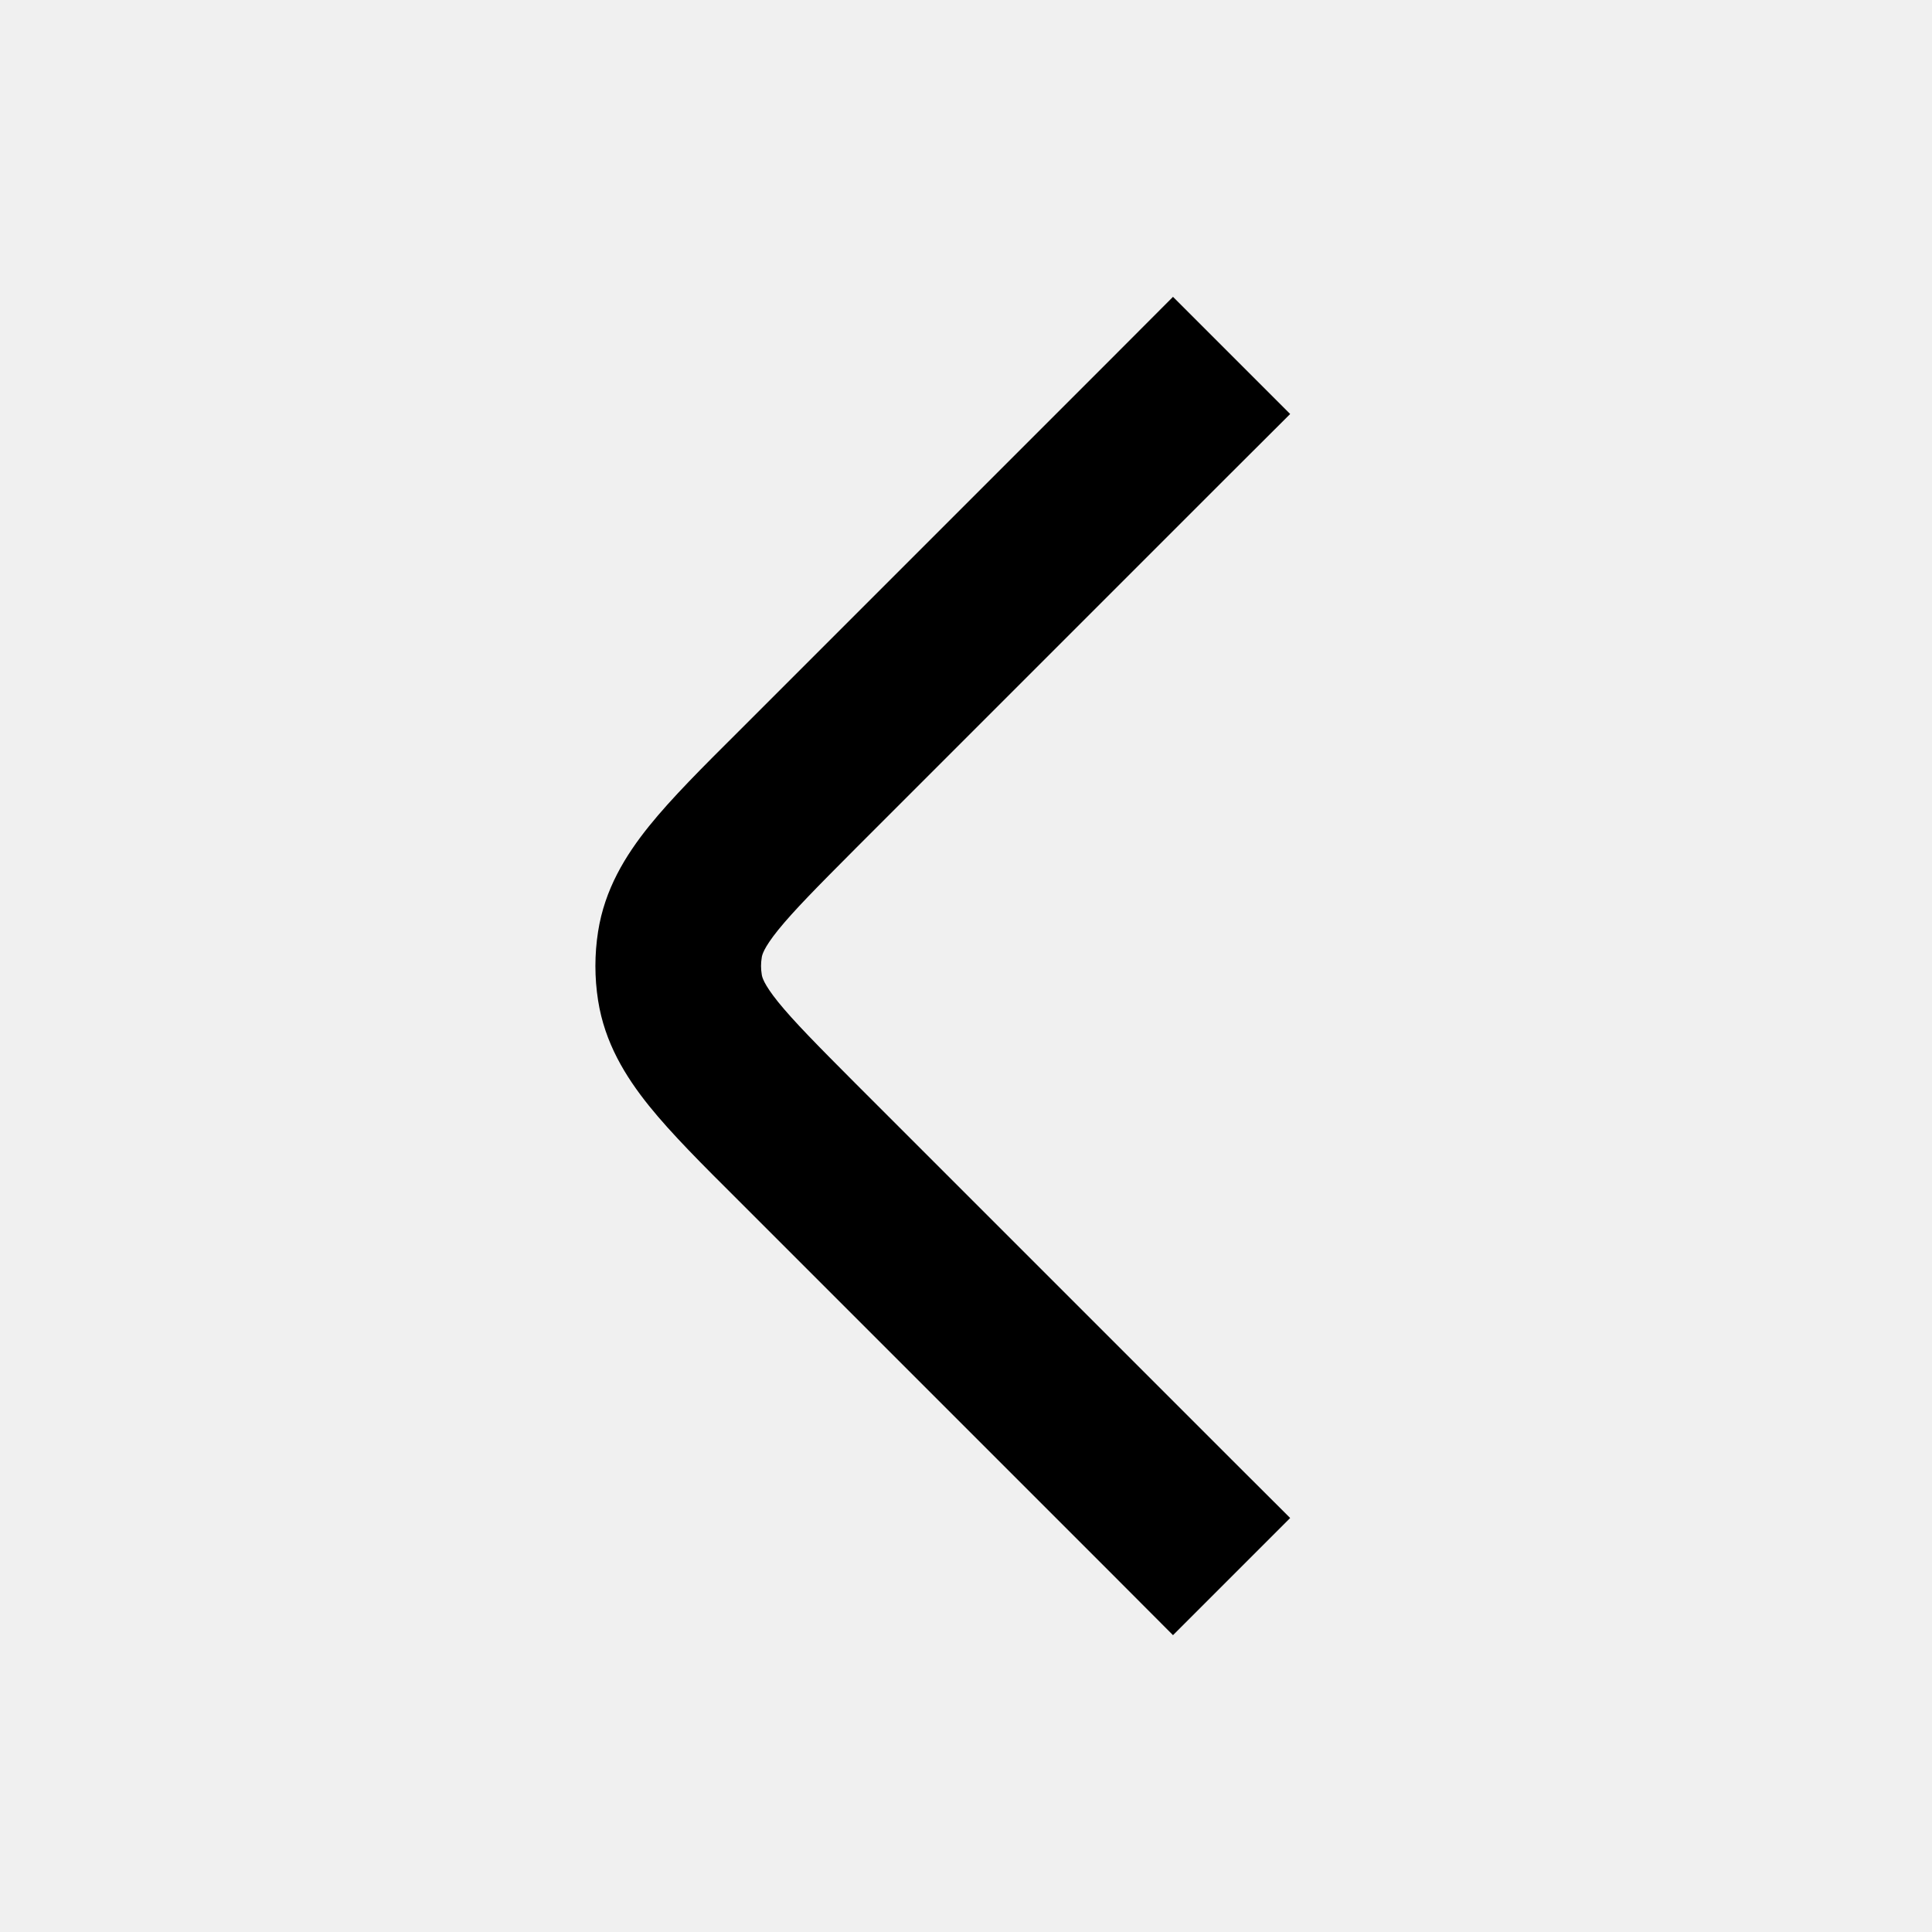
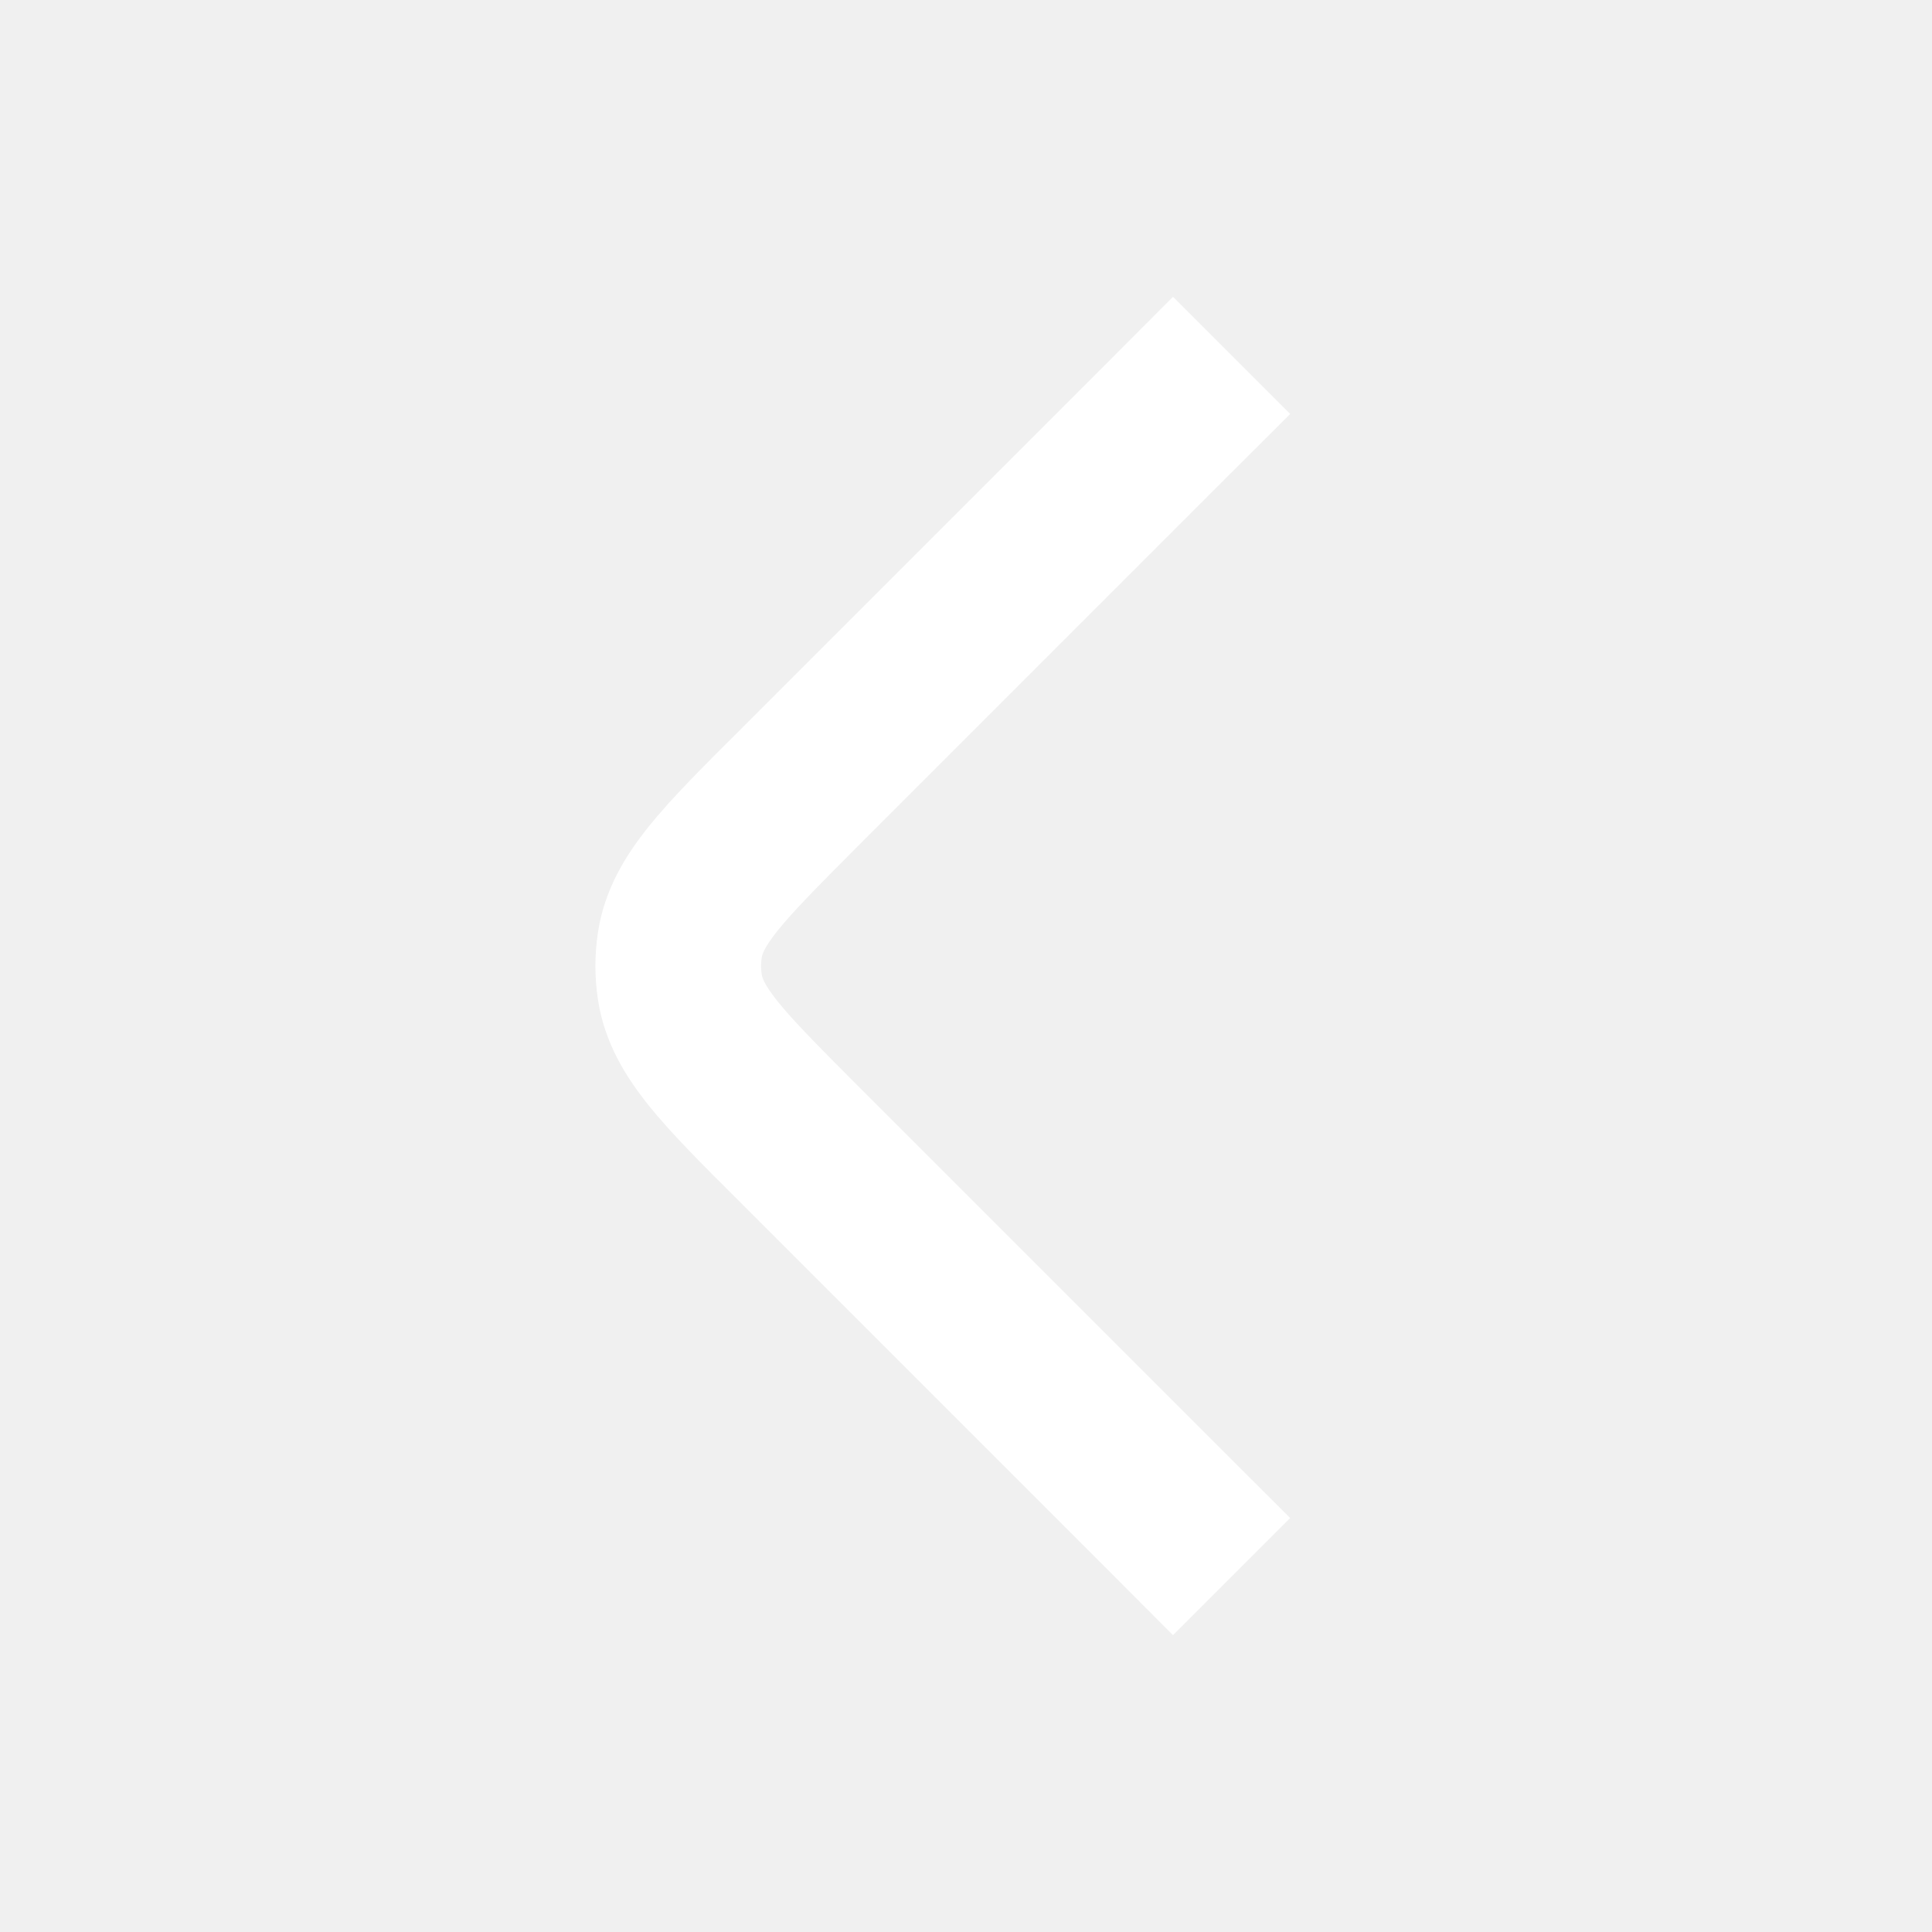
<svg xmlns="http://www.w3.org/2000/svg" width="14" height="14" viewBox="0 0 14 14" fill="none">
-   <path d="M8.5 2.151L8.076 2.576L5.349 5.303C5.093 5.558 4.866 5.784 4.702 5.988C4.531 6.201 4.382 6.444 4.334 6.75C4.308 6.916 4.308 7.084 4.334 7.25C4.382 7.556 4.531 7.799 4.702 8.012C4.866 8.216 5.093 8.442 5.349 8.697L8.076 11.424L8.5 11.849L9.349 11L8.924 10.576L6.197 7.849C5.923 7.574 5.752 7.401 5.638 7.26C5.531 7.127 5.522 7.077 5.52 7.062C5.513 7.021 5.513 6.979 5.52 6.938C5.522 6.923 5.531 6.873 5.638 6.74C5.752 6.599 5.923 6.426 6.197 6.151L8.924 3.424L9.349 3L8.5 2.151Z" fill="currentColor" />
+   <path d="M8.5 2.151L8.076 2.576L5.349 5.303C5.093 5.558 4.866 5.784 4.702 5.988C4.531 6.201 4.382 6.444 4.334 6.75C4.308 6.916 4.308 7.084 4.334 7.25C4.382 7.556 4.531 7.799 4.702 8.012C4.866 8.216 5.093 8.442 5.349 8.697L8.076 11.424L8.5 11.849L9.349 11L8.924 10.576L6.197 7.849C5.923 7.574 5.752 7.401 5.638 7.26C5.531 7.127 5.522 7.077 5.52 7.062C5.513 7.021 5.513 6.979 5.52 6.938C5.522 6.923 5.531 6.873 5.638 6.74C5.752 6.599 5.923 6.426 6.197 6.151L8.924 3.424L9.349 3L8.5 2.151Z" fill="#FFFFFF" />
</svg>
